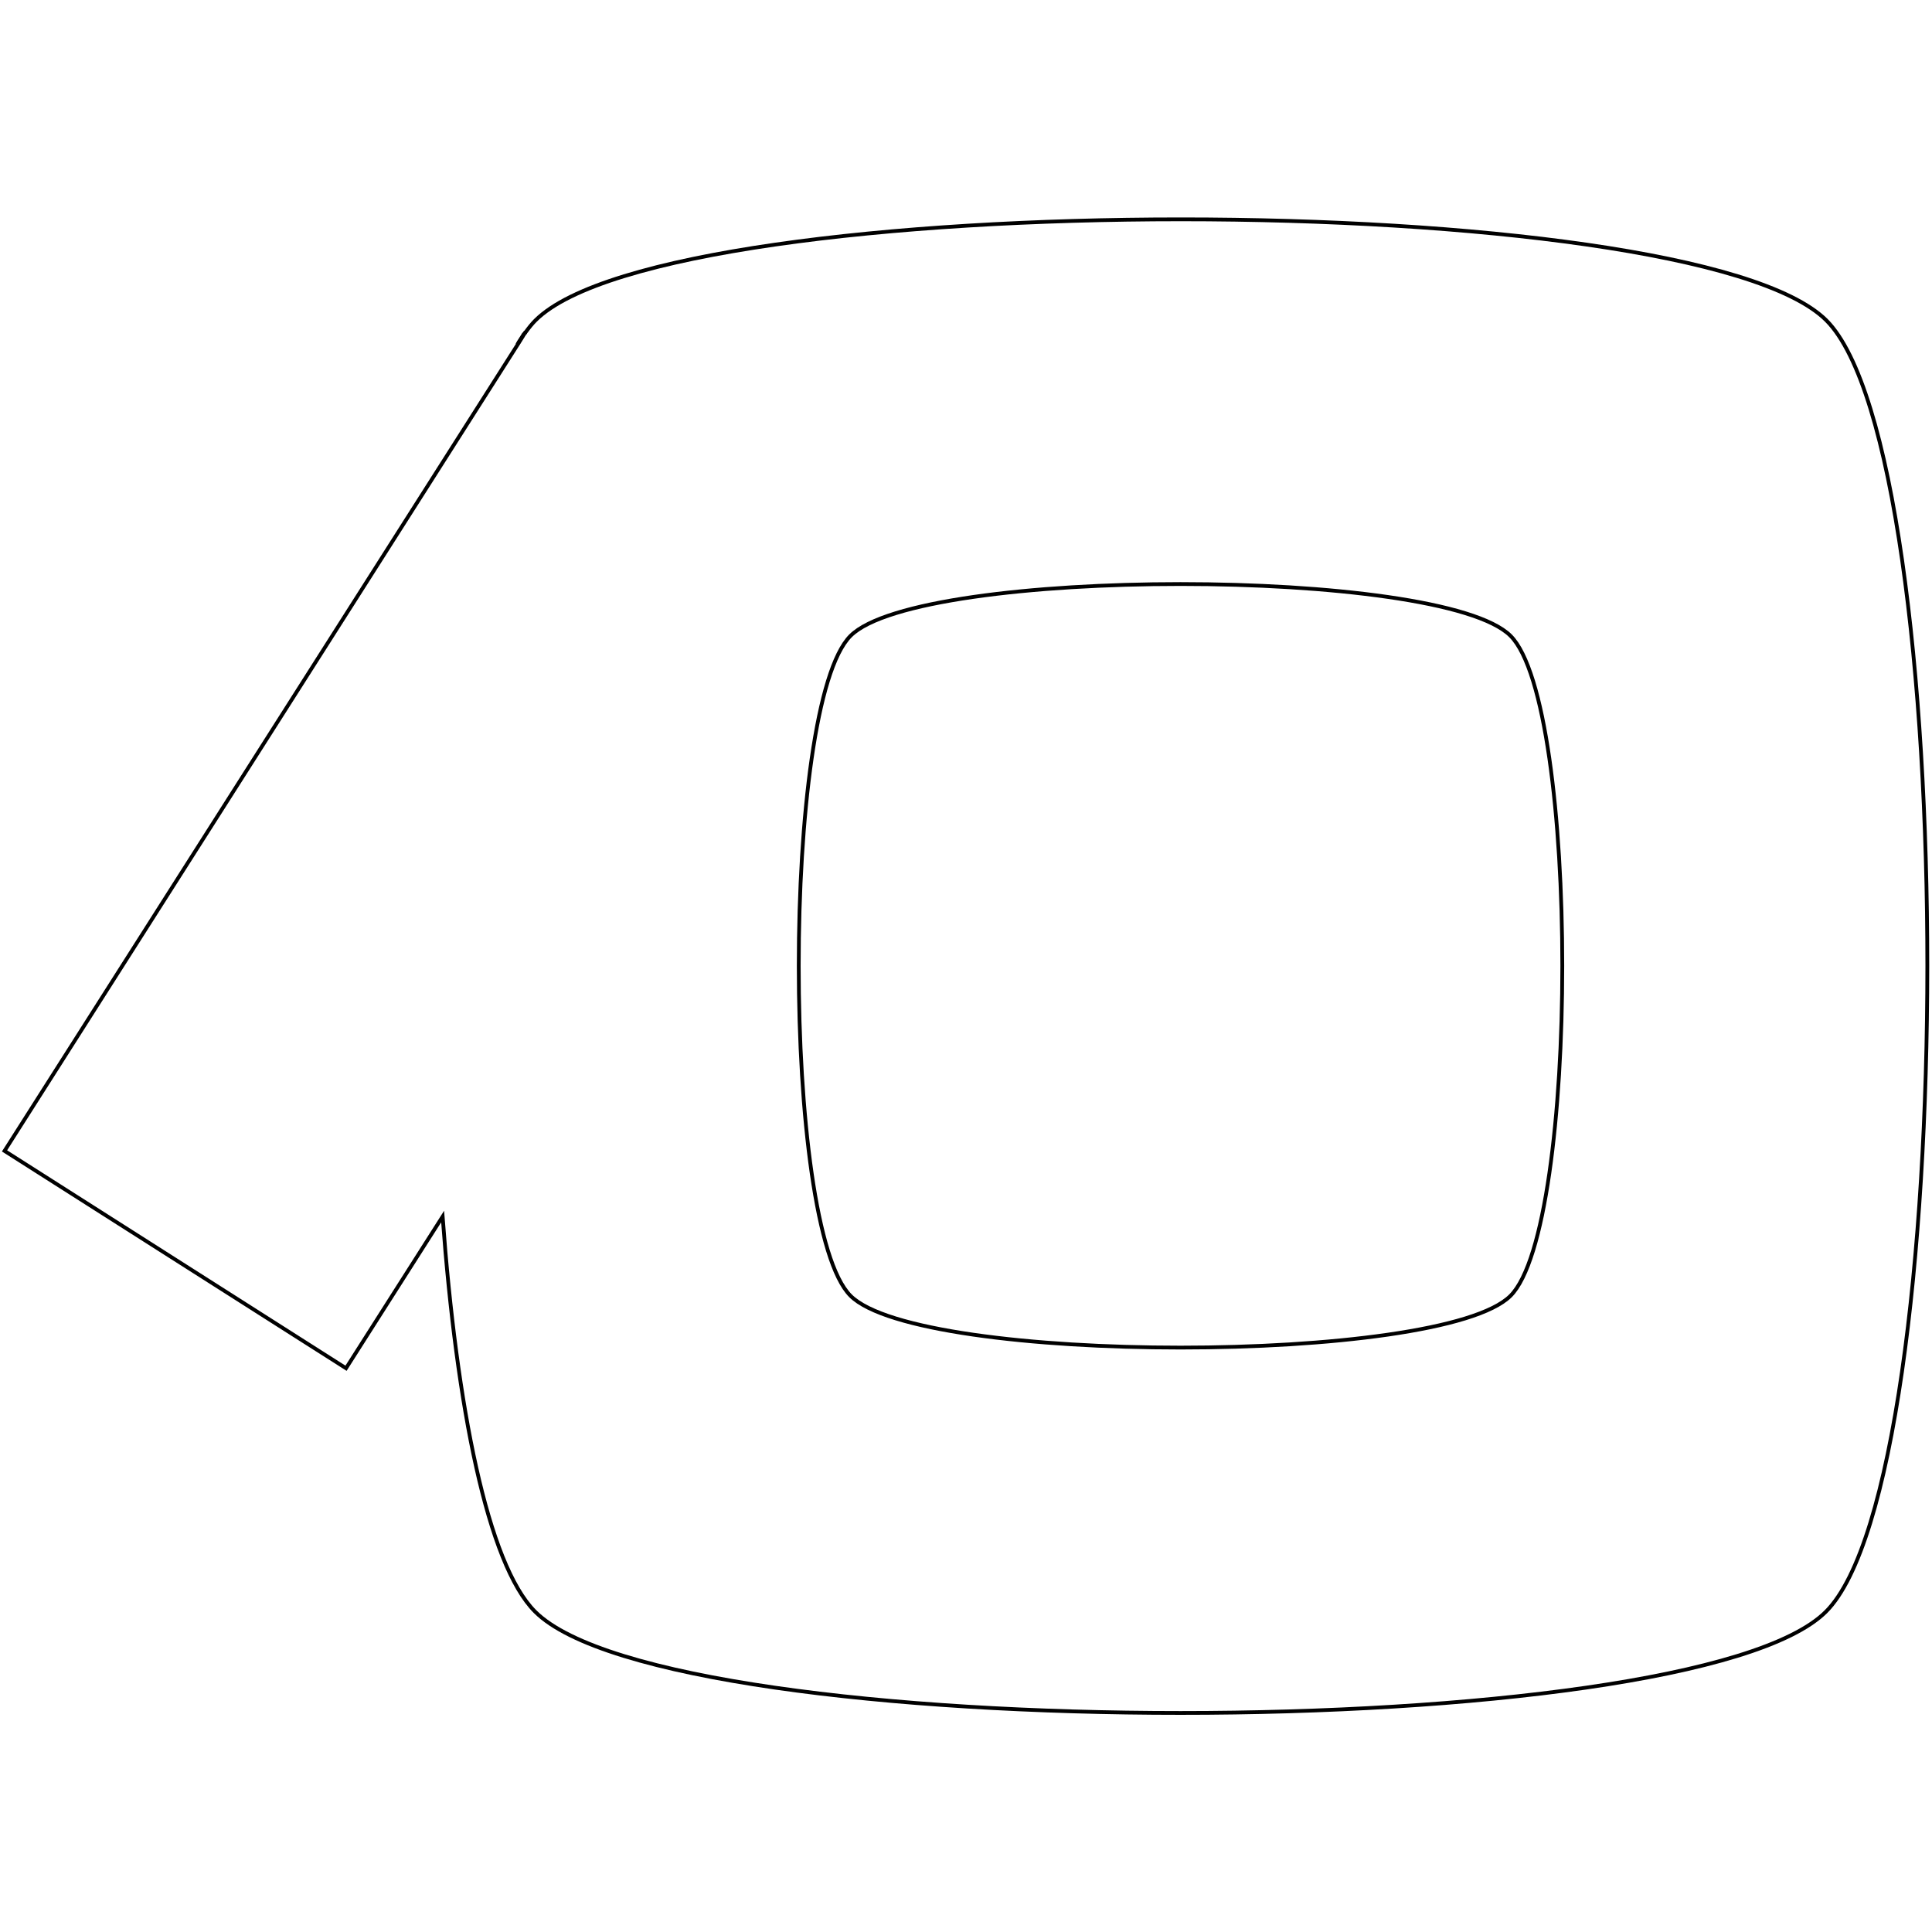
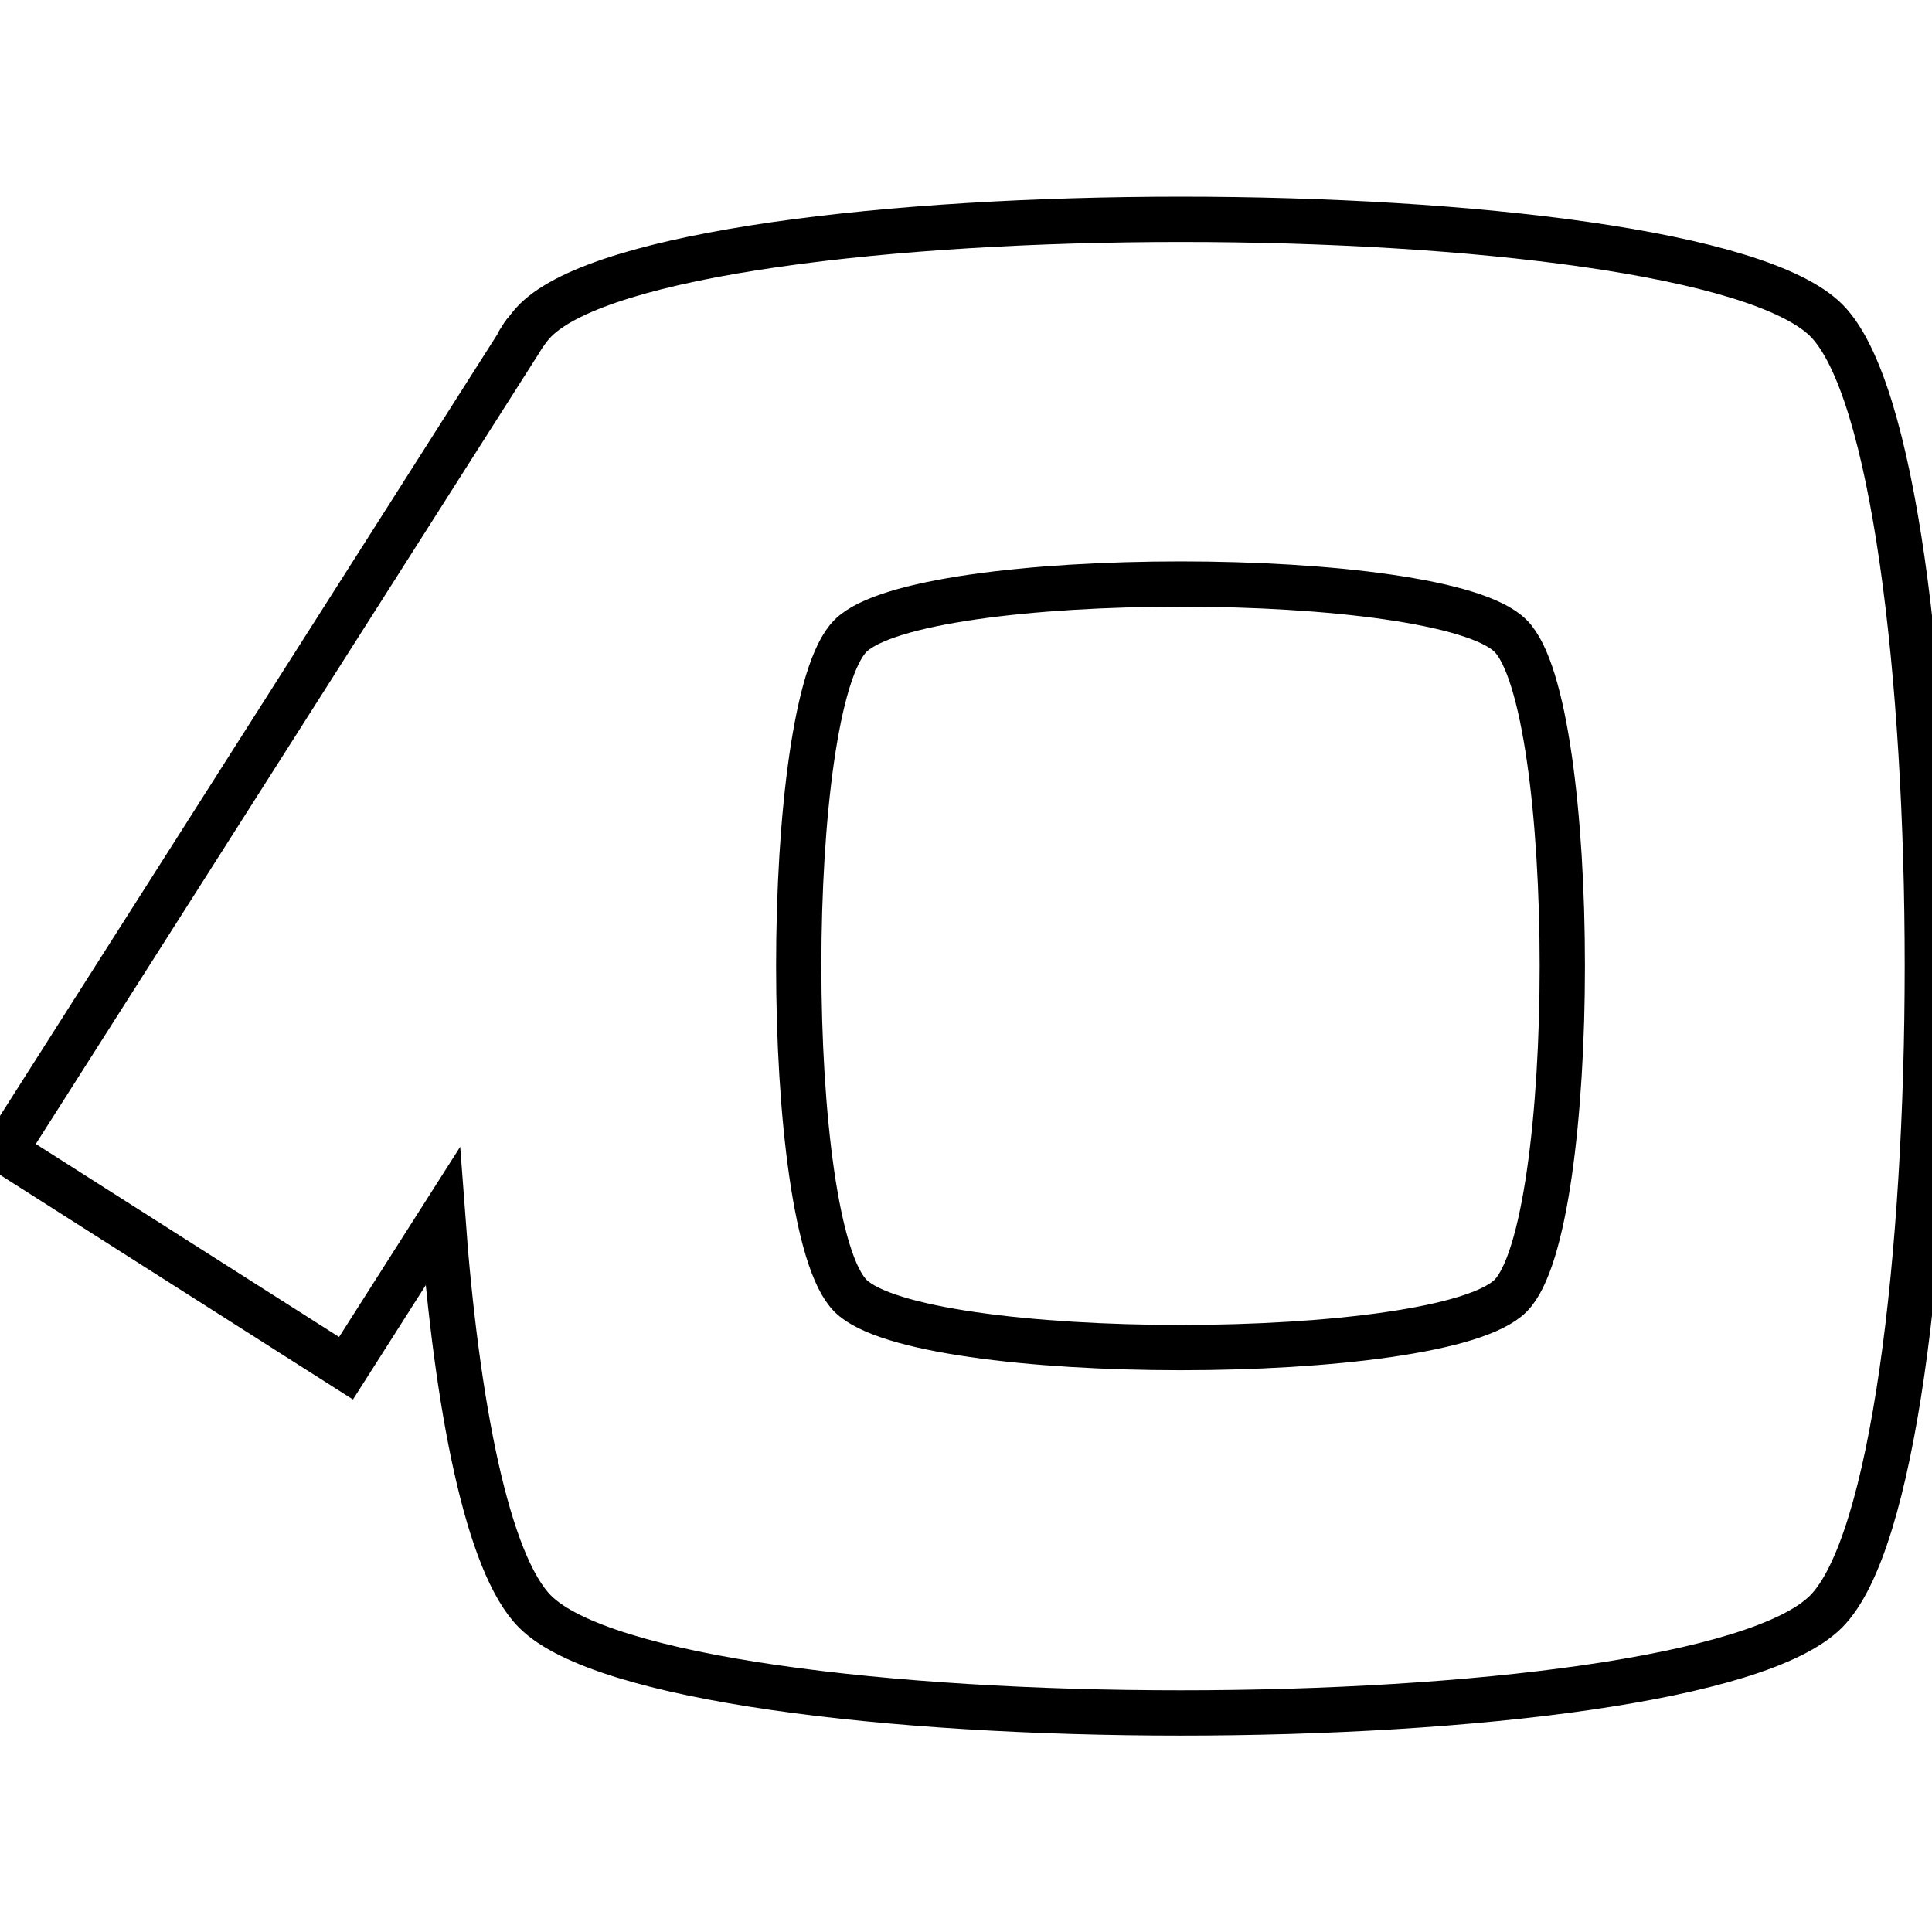
<svg xmlns="http://www.w3.org/2000/svg" enable-background="new 0 0 512 512" viewBox="0 0 512 512">
  <g fill="none" stroke="#000" stroke-miterlimit="10">
-     <path d="m137.1 91.3 1.8-2.9c-.5.9-1.2 1.8-1.8 2.9z" />
-     <path d="m484 84.9c-35.8-35.7-306.3-35.7-342.1 0-.9.9-1.7 1.9-2.5 3-.1.1-.2.2-.3.4l-.1.1-1.8 2.9-136 213.7 90.5 57.6 25.6-40.2c3.7 50.3 11.9 92.1 24.5 104.7 35.8 35.8 306.3 35.8 342.1 0s35.8-306.4.1-342.2zm-83.7 258.5c-18.3 18.3-156.6 18.3-174.9 0s-18.3-156.6 0-174.9 156.6-18.3 174.9 0 18.3 156.6 0 174.9z" />
-     <path d="m139.3 88c-.1.1-.2.2-.3.4z" />
+     <path d="m137.1 91.3 1.8-2.9c-.5.9-1.2 1.8-1.8 2.9z" stroke-width="12" />
+     <path d="m484 84.9c-35.8-35.7-306.3-35.7-342.1 0-.9.9-1.7 1.9-2.5 3-.1.1-.2.2-.3.4l-.1.1-1.8 2.9-136 213.7 90.5 57.6 25.6-40.2c3.7 50.3 11.9 92.1 24.5 104.7 35.8 35.8 306.3 35.8 342.1 0s35.8-306.4.1-342.2zm-83.7 258.5c-18.3 18.3-156.6 18.3-174.9 0s-18.3-156.6 0-174.9 156.6-18.3 174.9 0 18.3 156.6 0 174.9z" stroke-width="12" />
+     <path d="m139.3 88c-.1.1-.2.2-.3.4z" stroke-width="12" />
  </g>
</svg>
